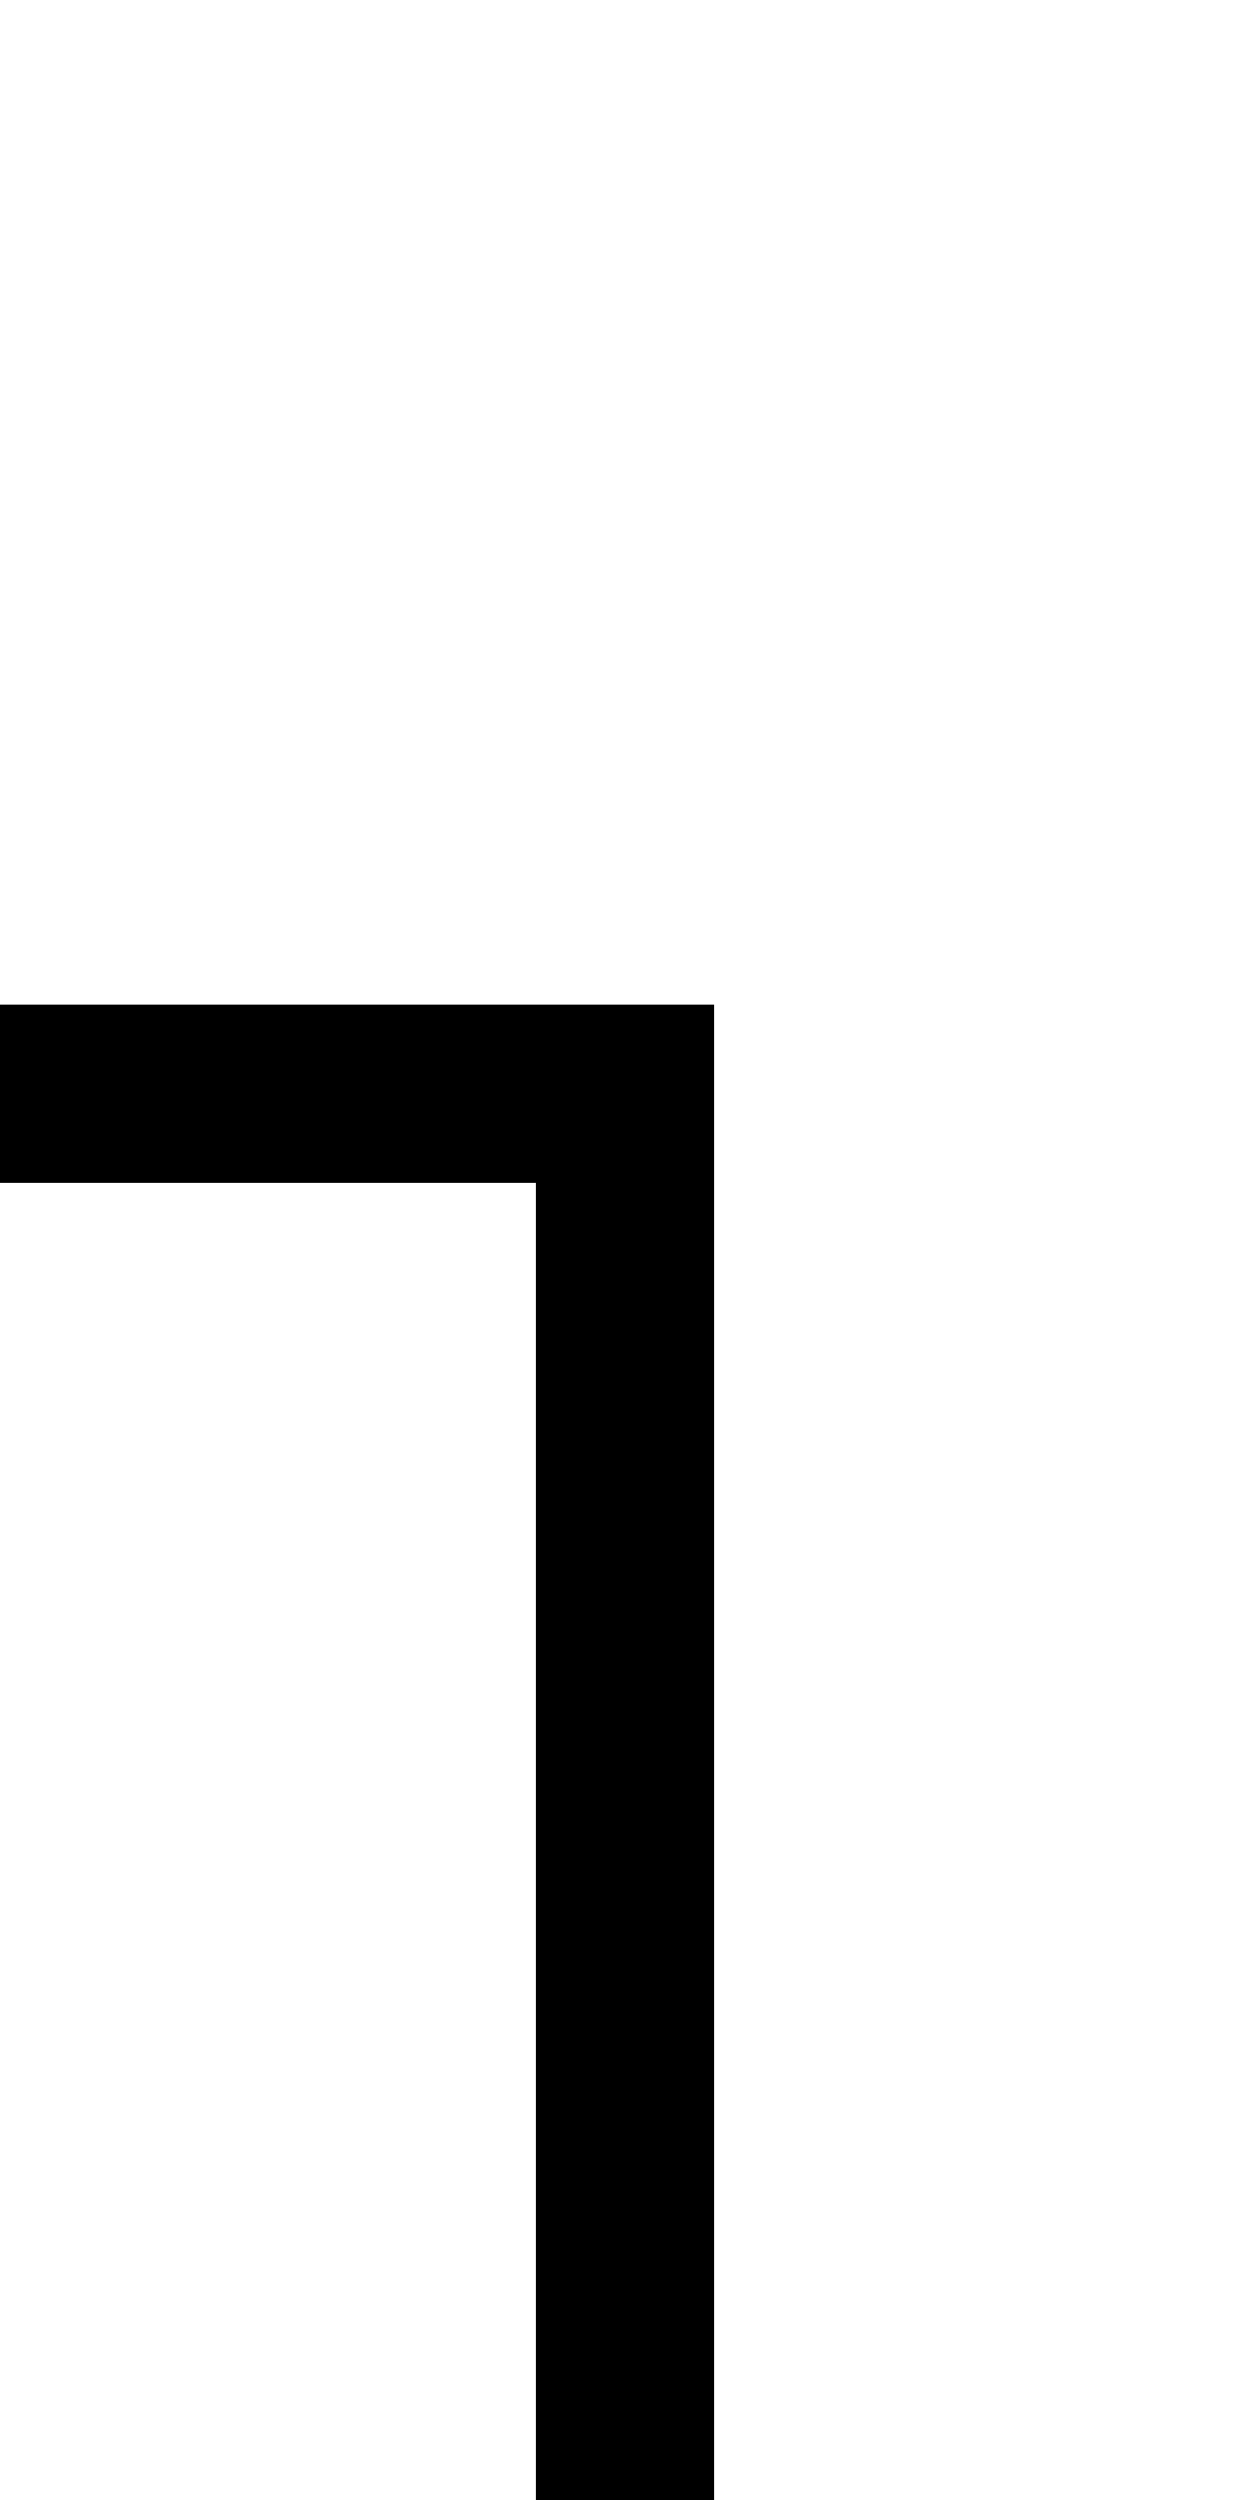
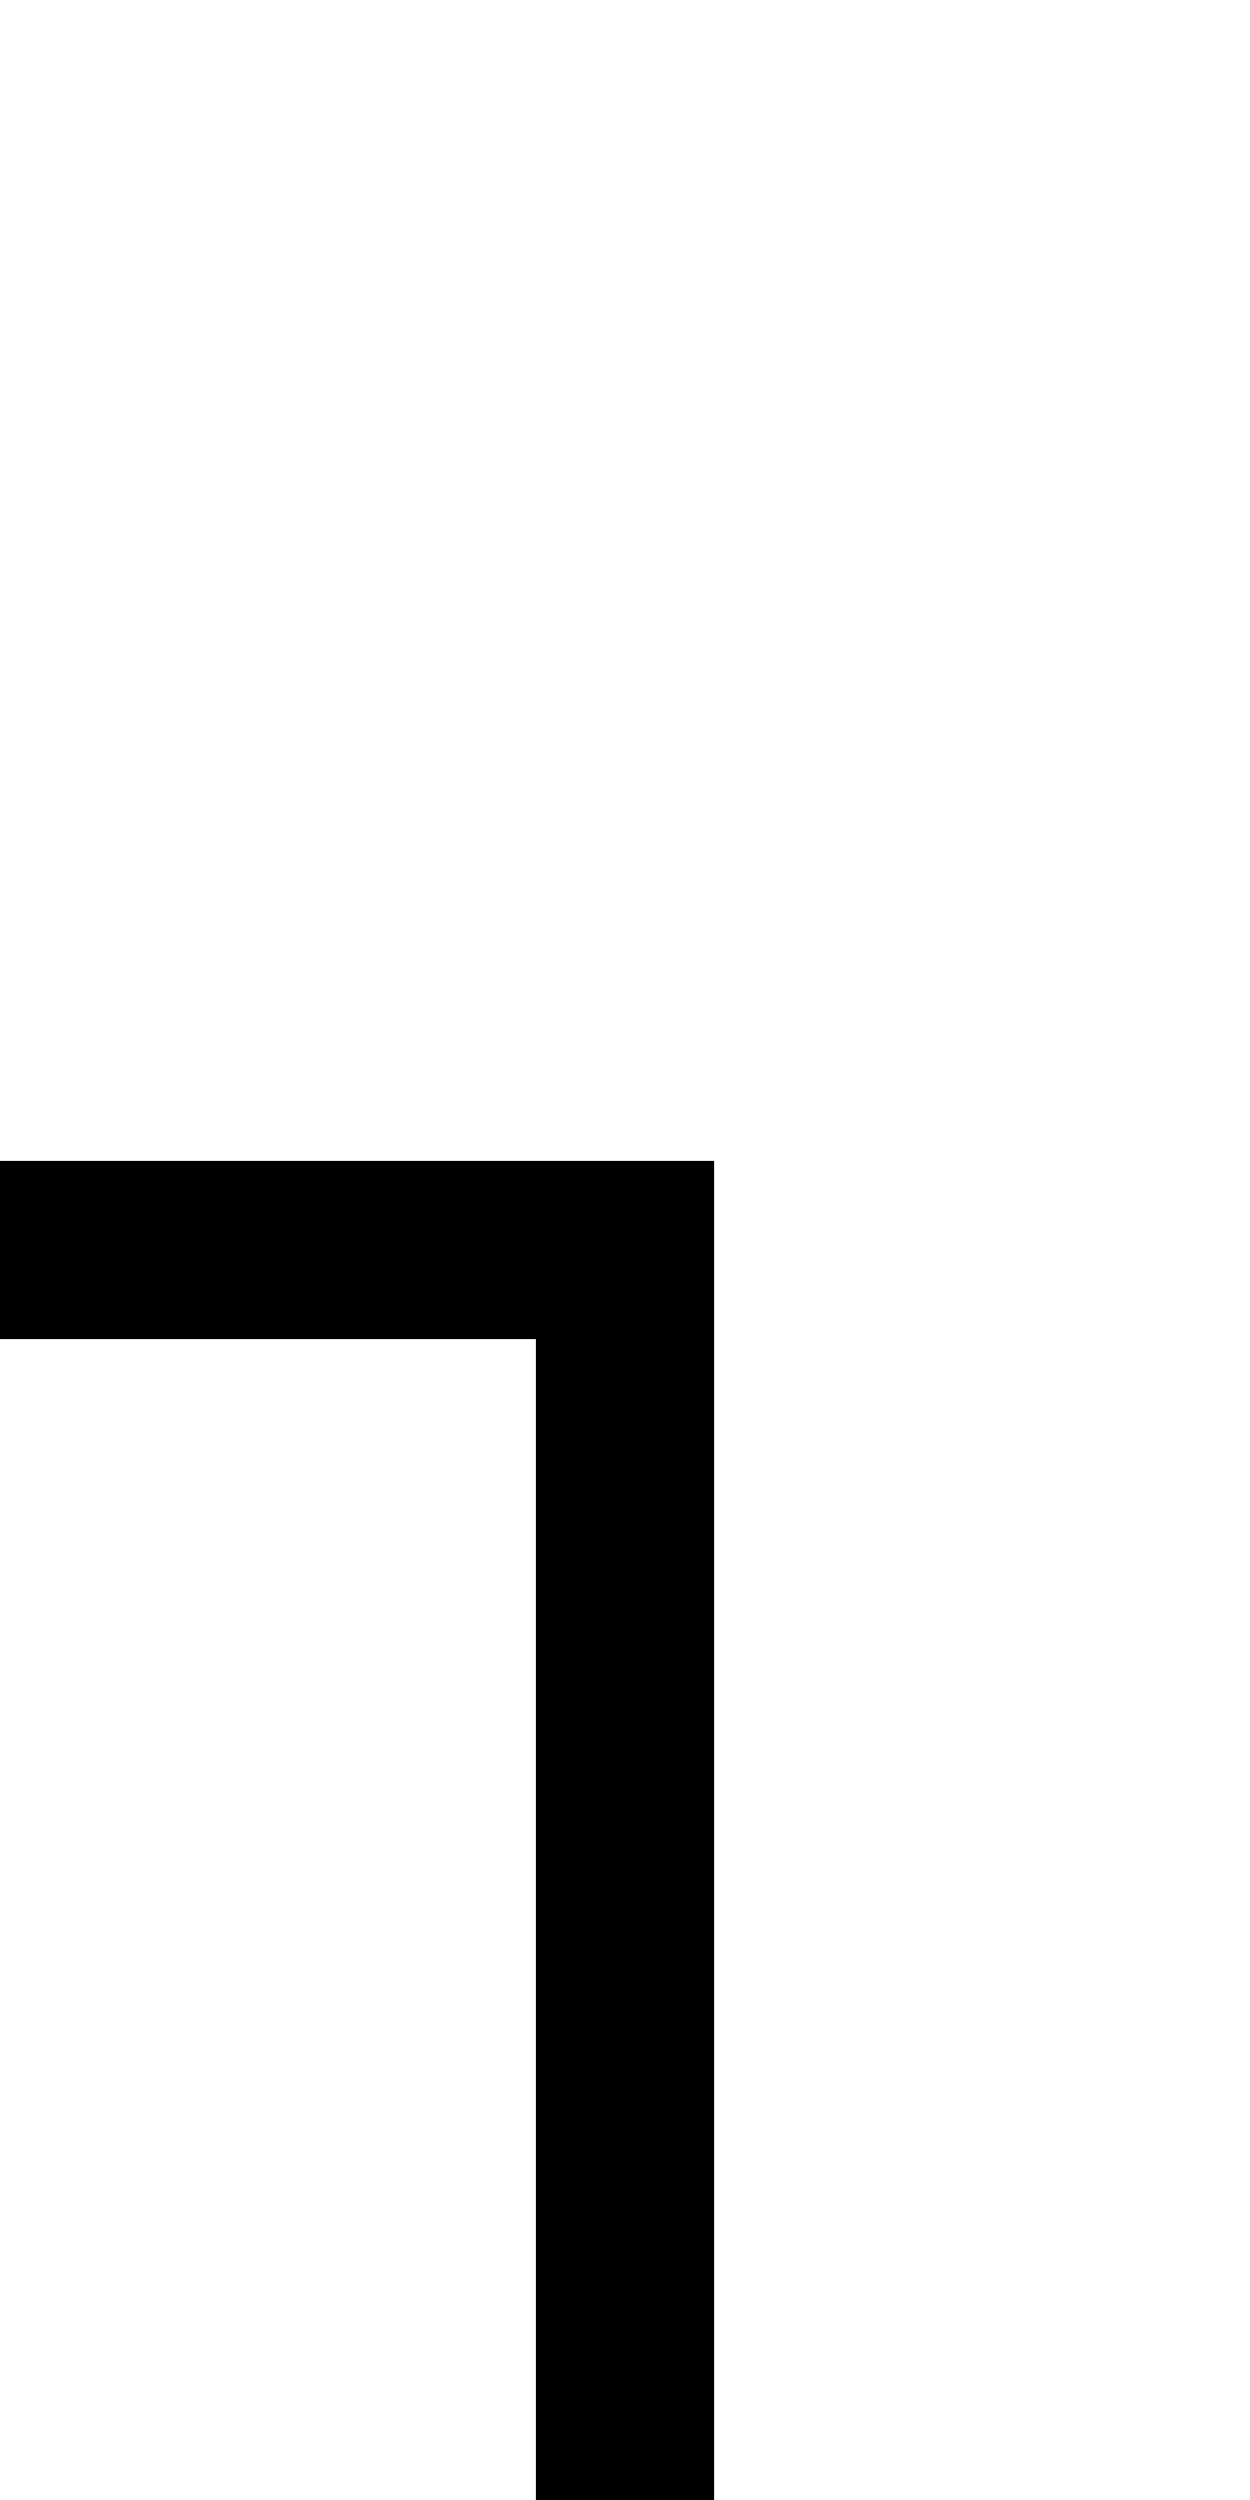
- <svg xmlns="http://www.w3.org/2000/svg" version="1.1" width="1024" height="2048" id="svg3355">
+ <svg xmlns="http://www.w3.org/2000/svg" id="svg3355" height="2048" width="1024" version="1.1">
  <defs id="defs3357" />
-   <g transform="matrix(0,0.8588235,-1,0,540.3622,572.2824)" id="layer1">
-     <path d="M 291.931,-44.638 H 1867.342 v 146 H 461.932 v 503 H 291.931 Z" id="path5114-5-3" style="display:inline;fill:#000000;fill-opacity:1;stroke:none" />
+   <g id="layer1" transform="matrix(0,0.8588235,-1,0,540.3622,572.2824)">
+     <path style="display:inline;fill:#000000;fill-opacity:1;stroke:none" id="path5114-5-3" d="M 440.973,-44.638 H 1867.342 v 146 H 610.973 v 503 H 440.973 Z" />
  </g>
-   <g transform="matrix(-0.8588235,0,0,-1,978.5344,808.7095)" id="layer1-4" />
+   <g id="layer1-4" transform="matrix(-0.8588235,0,0,-1,978.5344,808.7095)" />
</svg>
